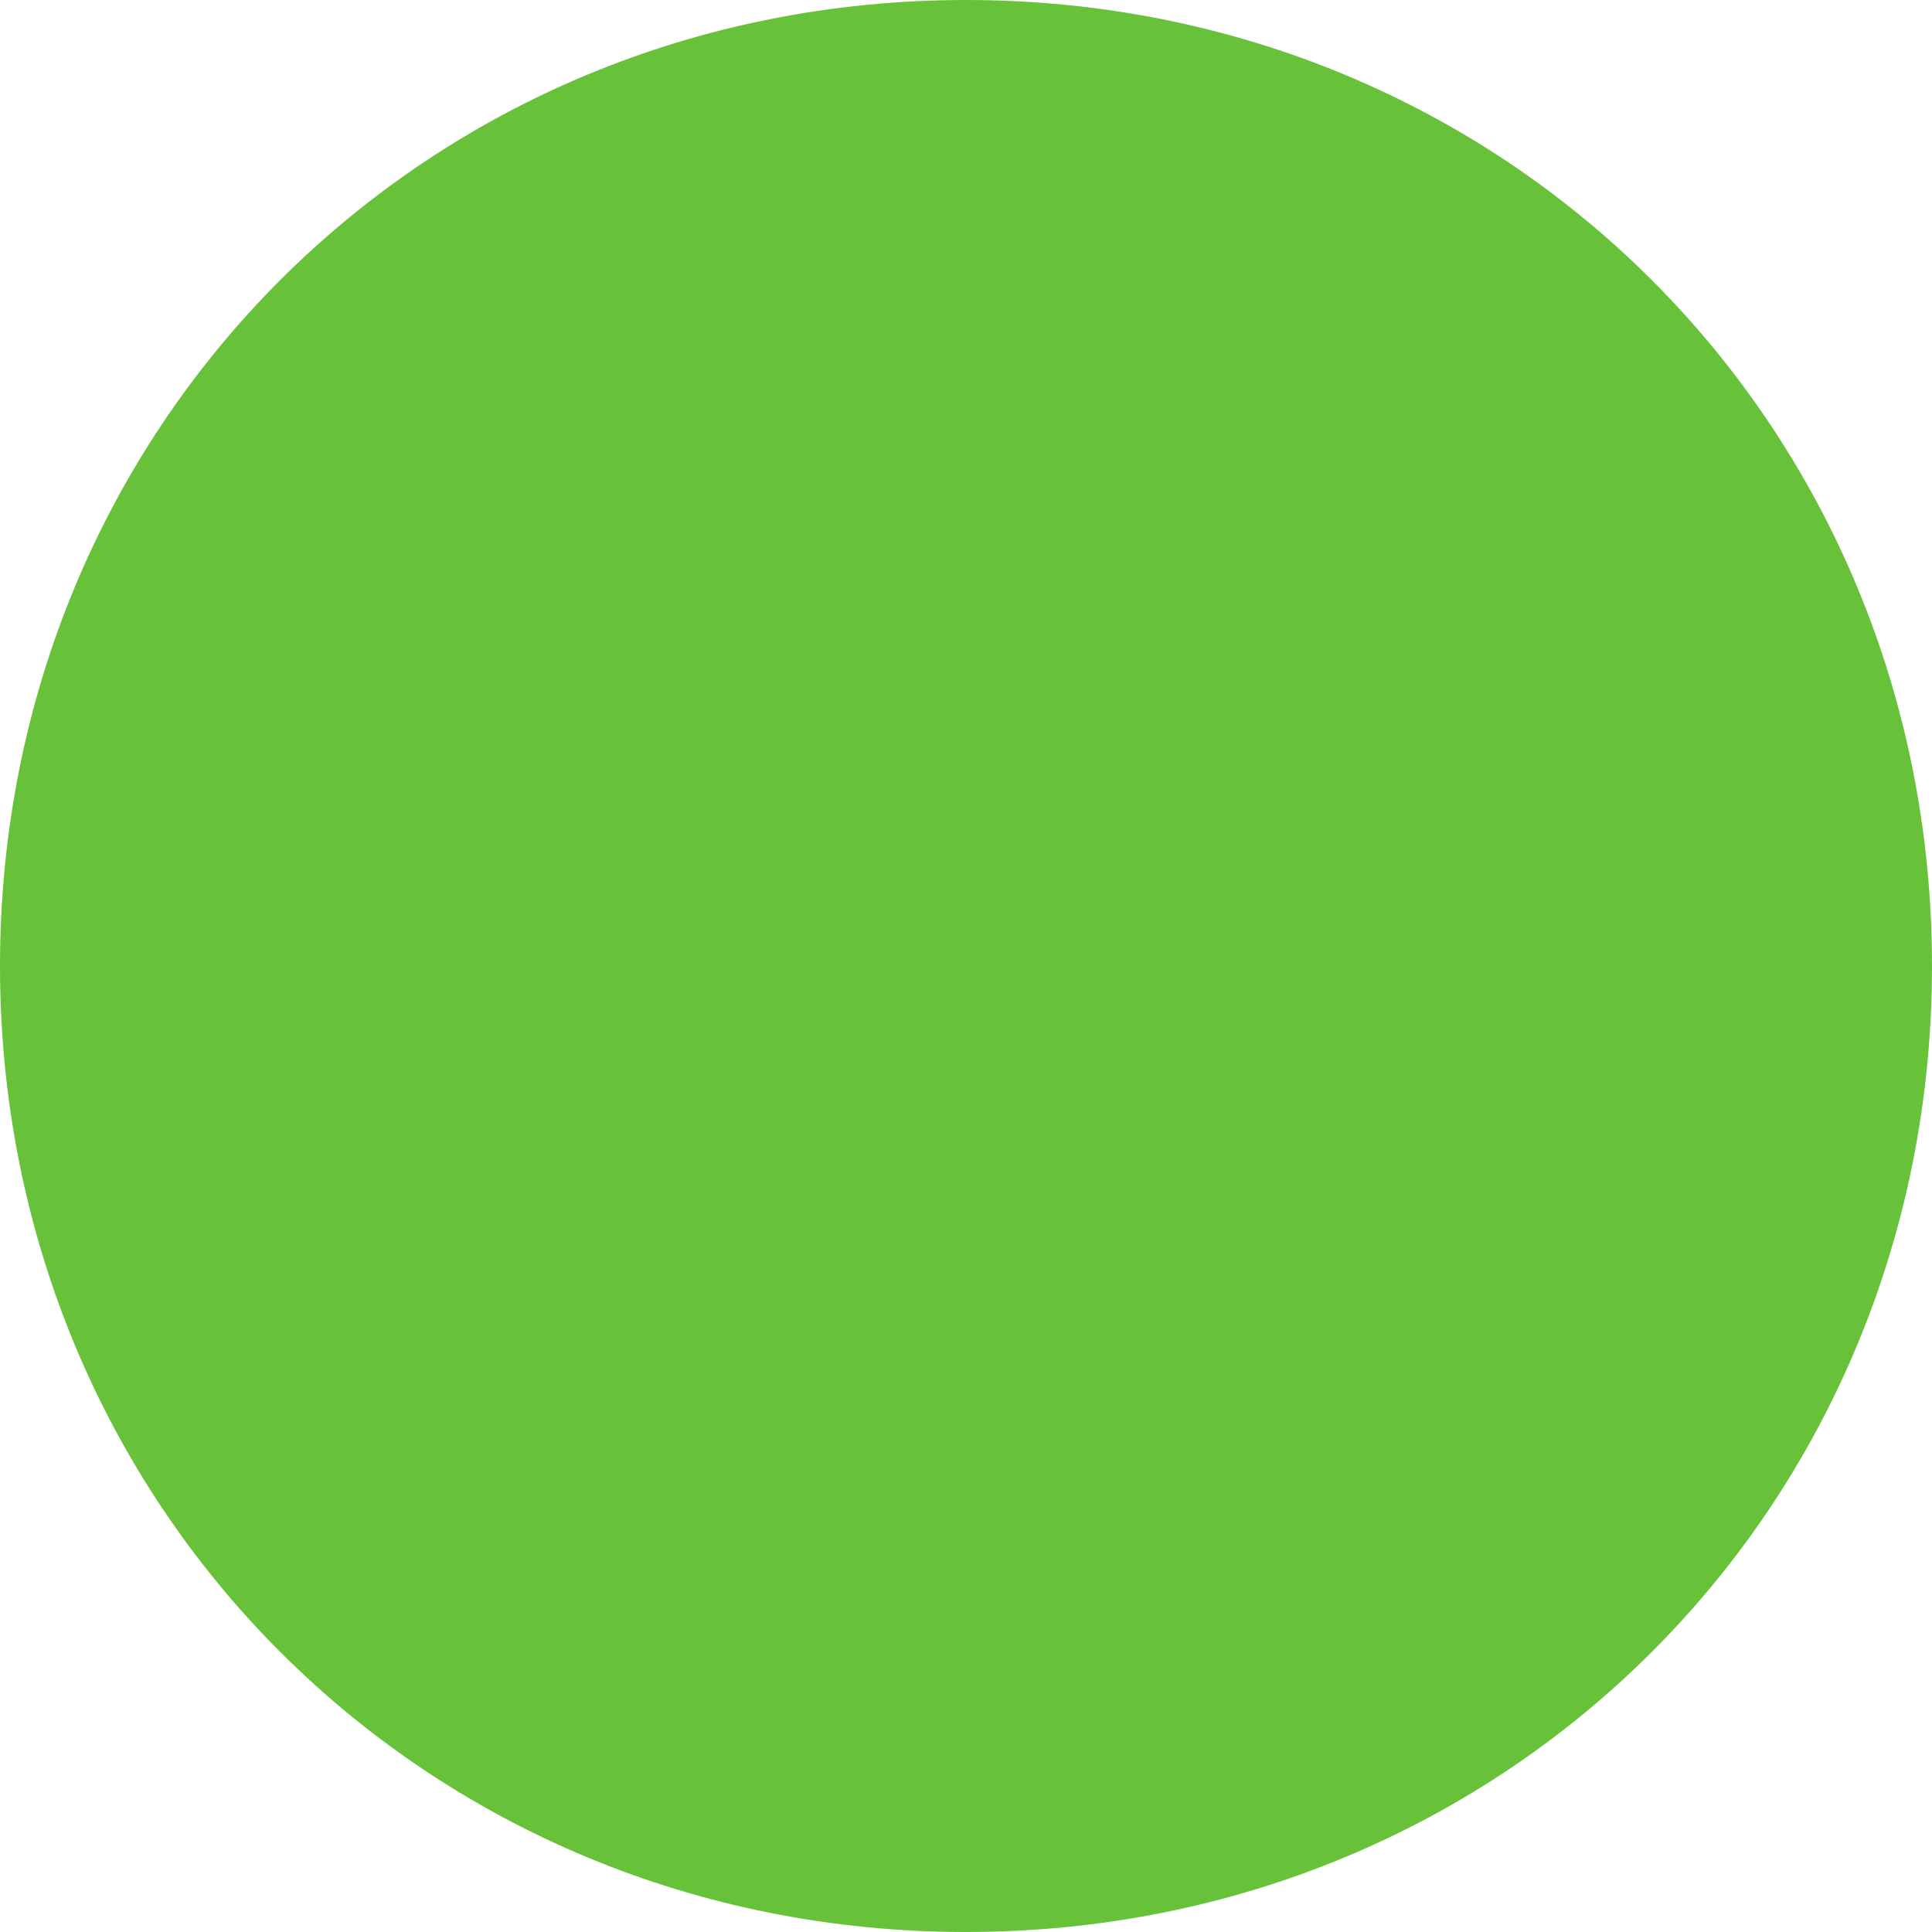
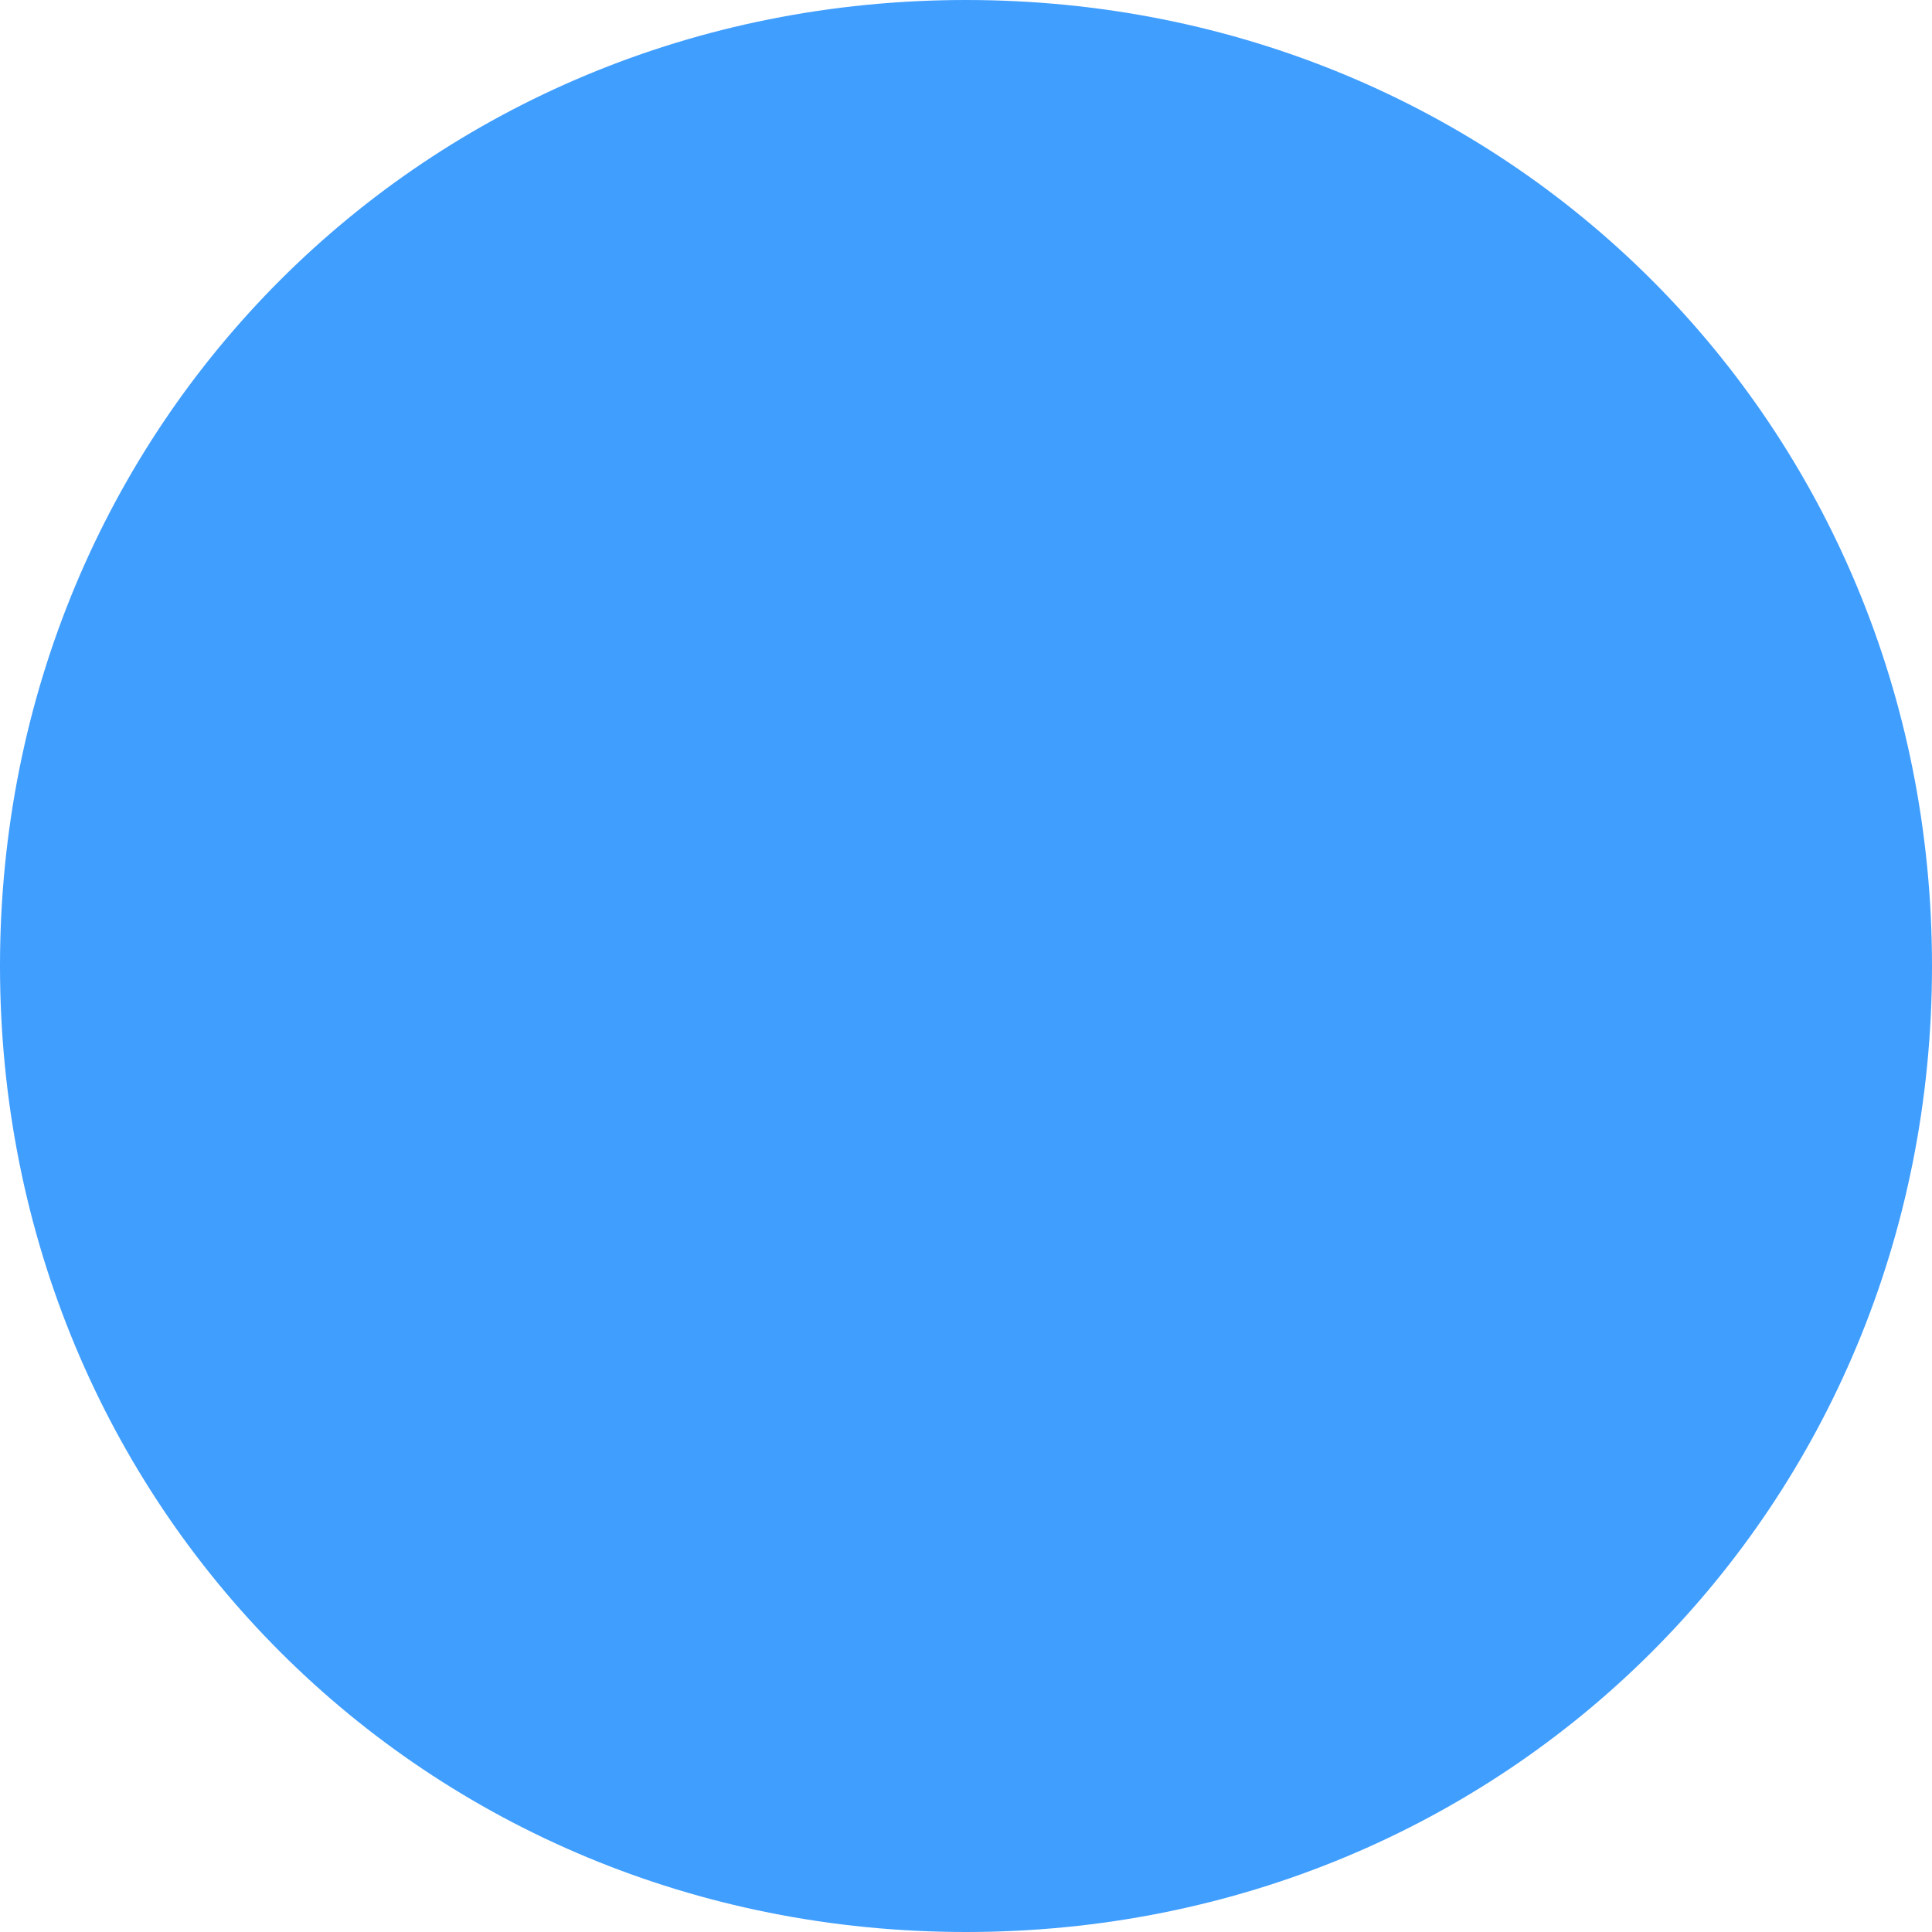
<svg xmlns="http://www.w3.org/2000/svg" version="1.1" width="12px" height="12px">
-   <g transform="matrix(1 0 0 1 -55 -420 )">
-     <path d="M 61 420  C 64.36 420  67 422.64  67 426  C 67 429.36  64.36 432  61 432  C 57.64 432  55 429.36  55 426  C 55 422.64  57.64 420  61 420  Z " fill-rule="nonzero" fill="#67c23a" stroke="none" />
+   <g transform="matrix(1 0 0 1 -55 -372 )">
+     <path d="M 61 372  C 64.36 372  67 374.64  67 378  C 67 381.36  64.36 384  61 384  C 57.64 384  55 381.36  55 378  C 55 374.64  57.64 372  61 372  Z " fill-rule="nonzero" fill="#409eff" stroke="none" />
  </g>
</svg>
